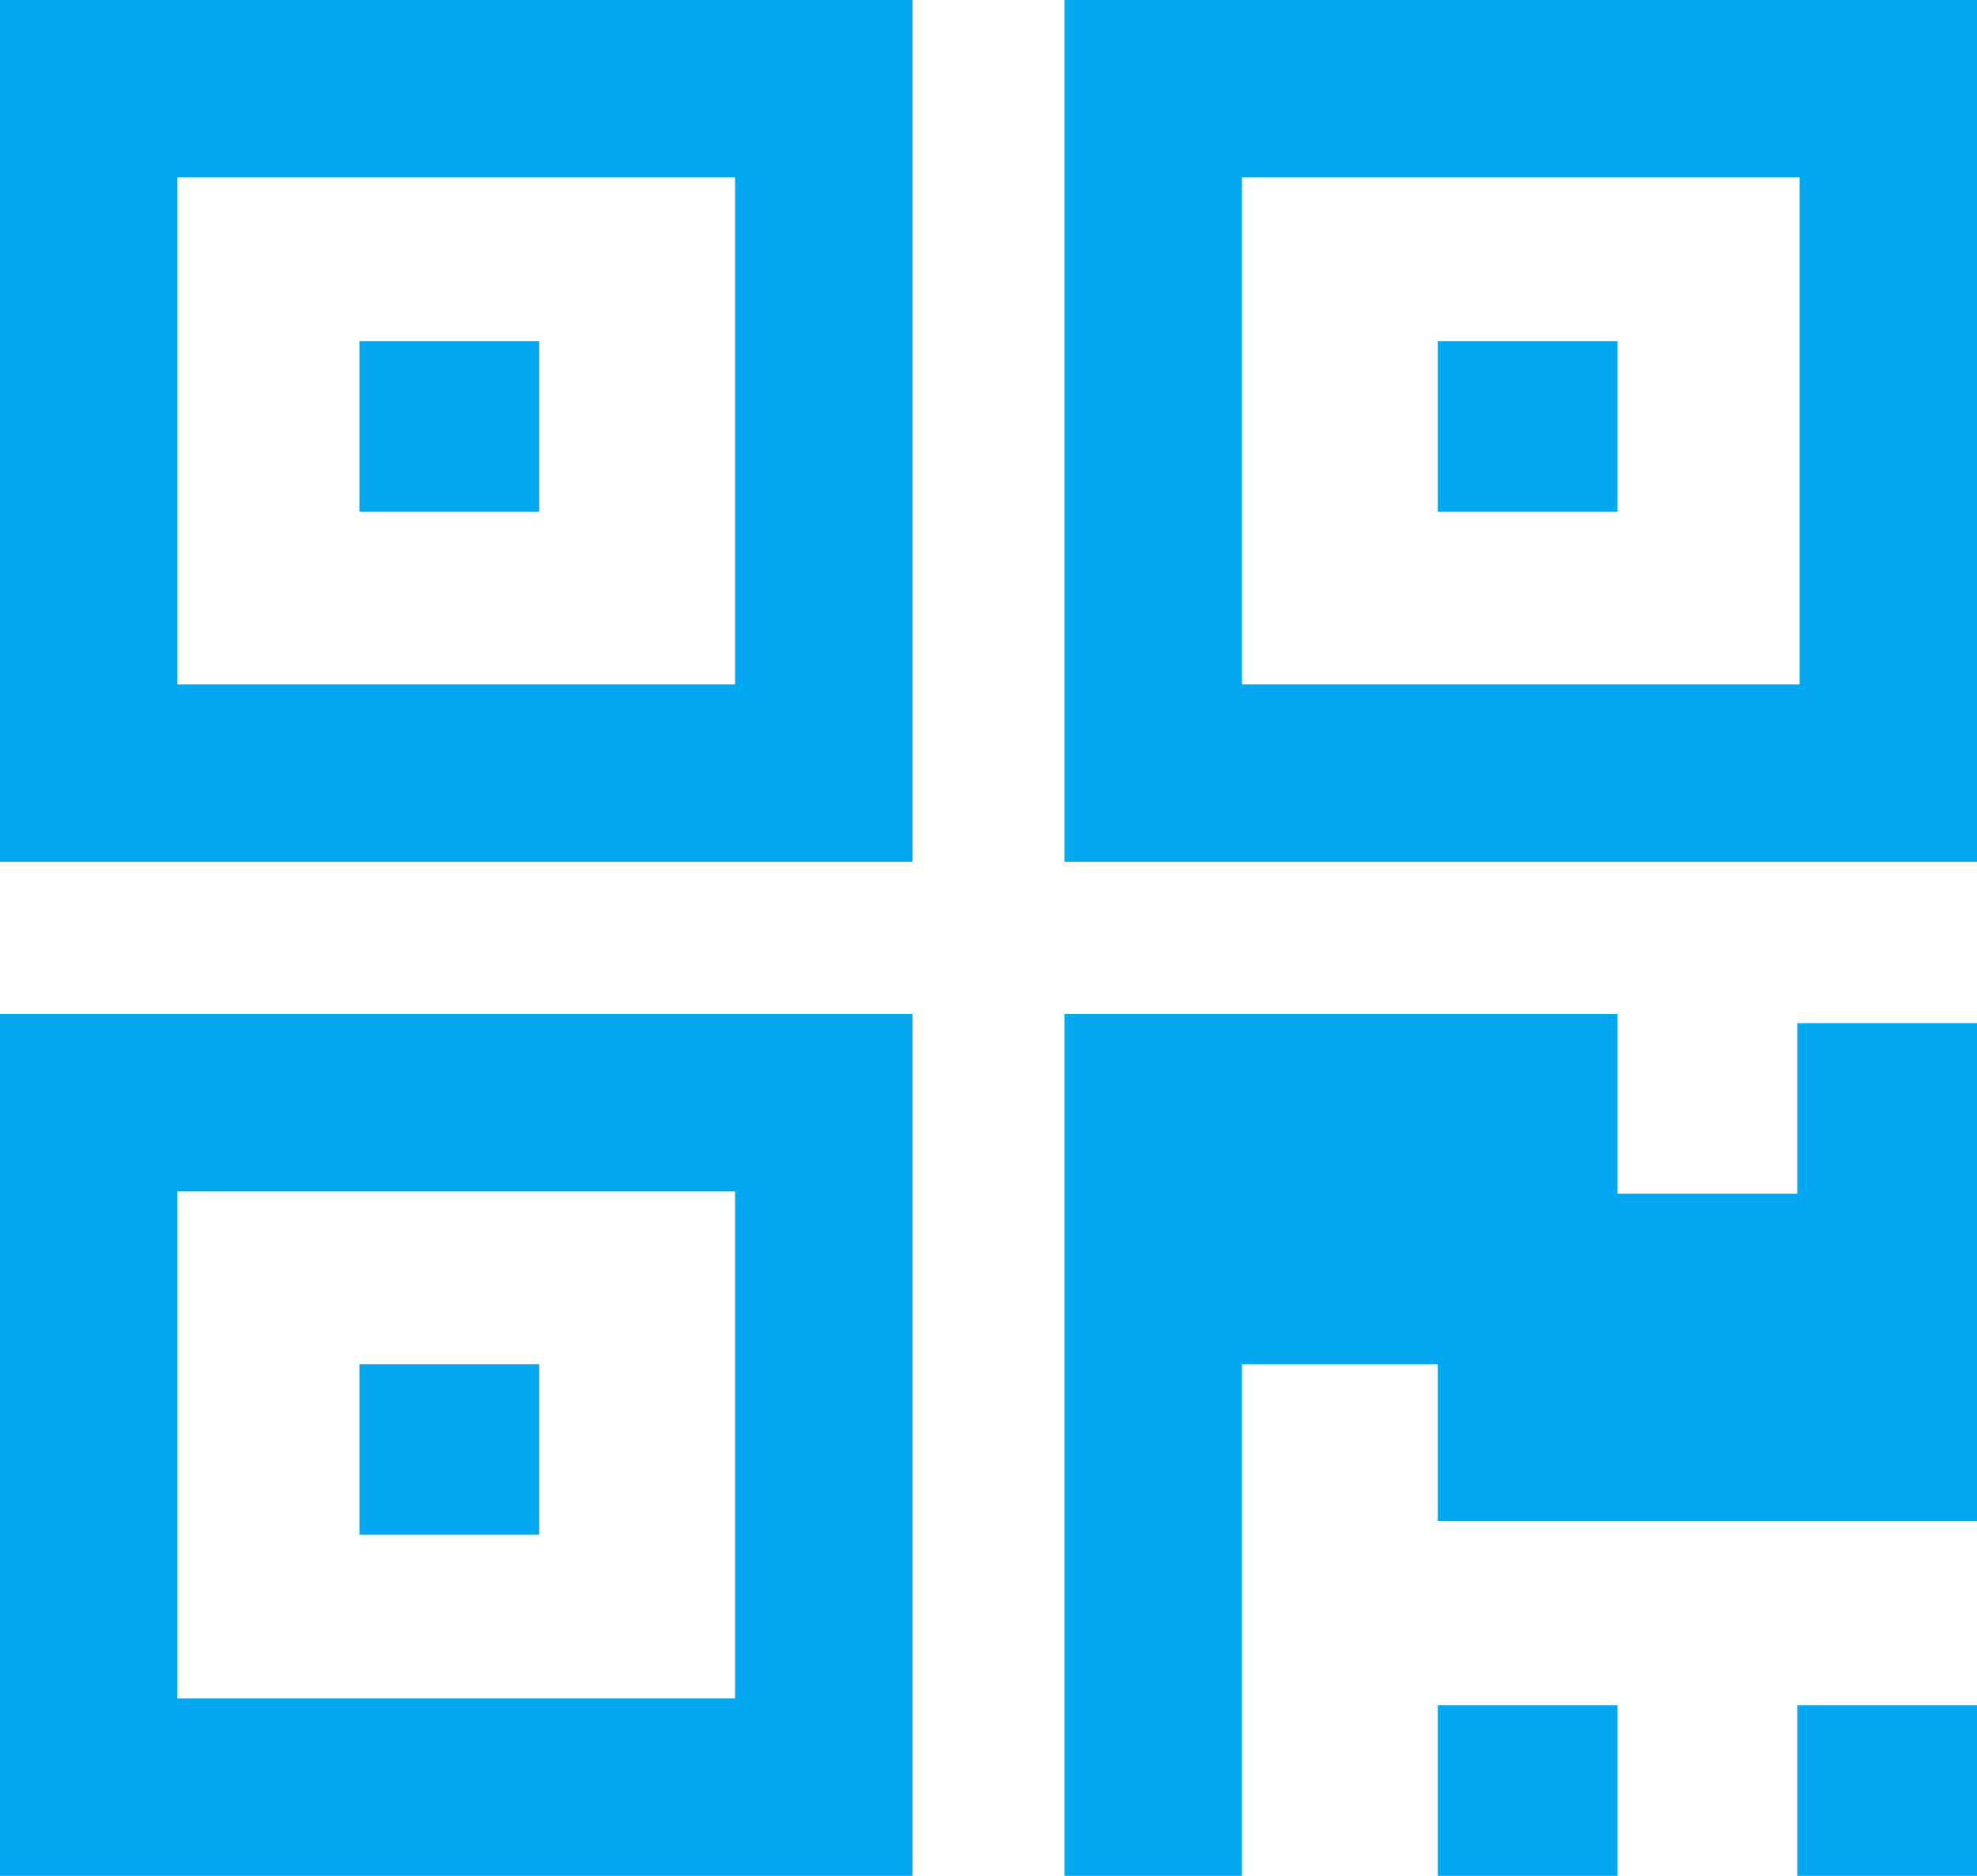
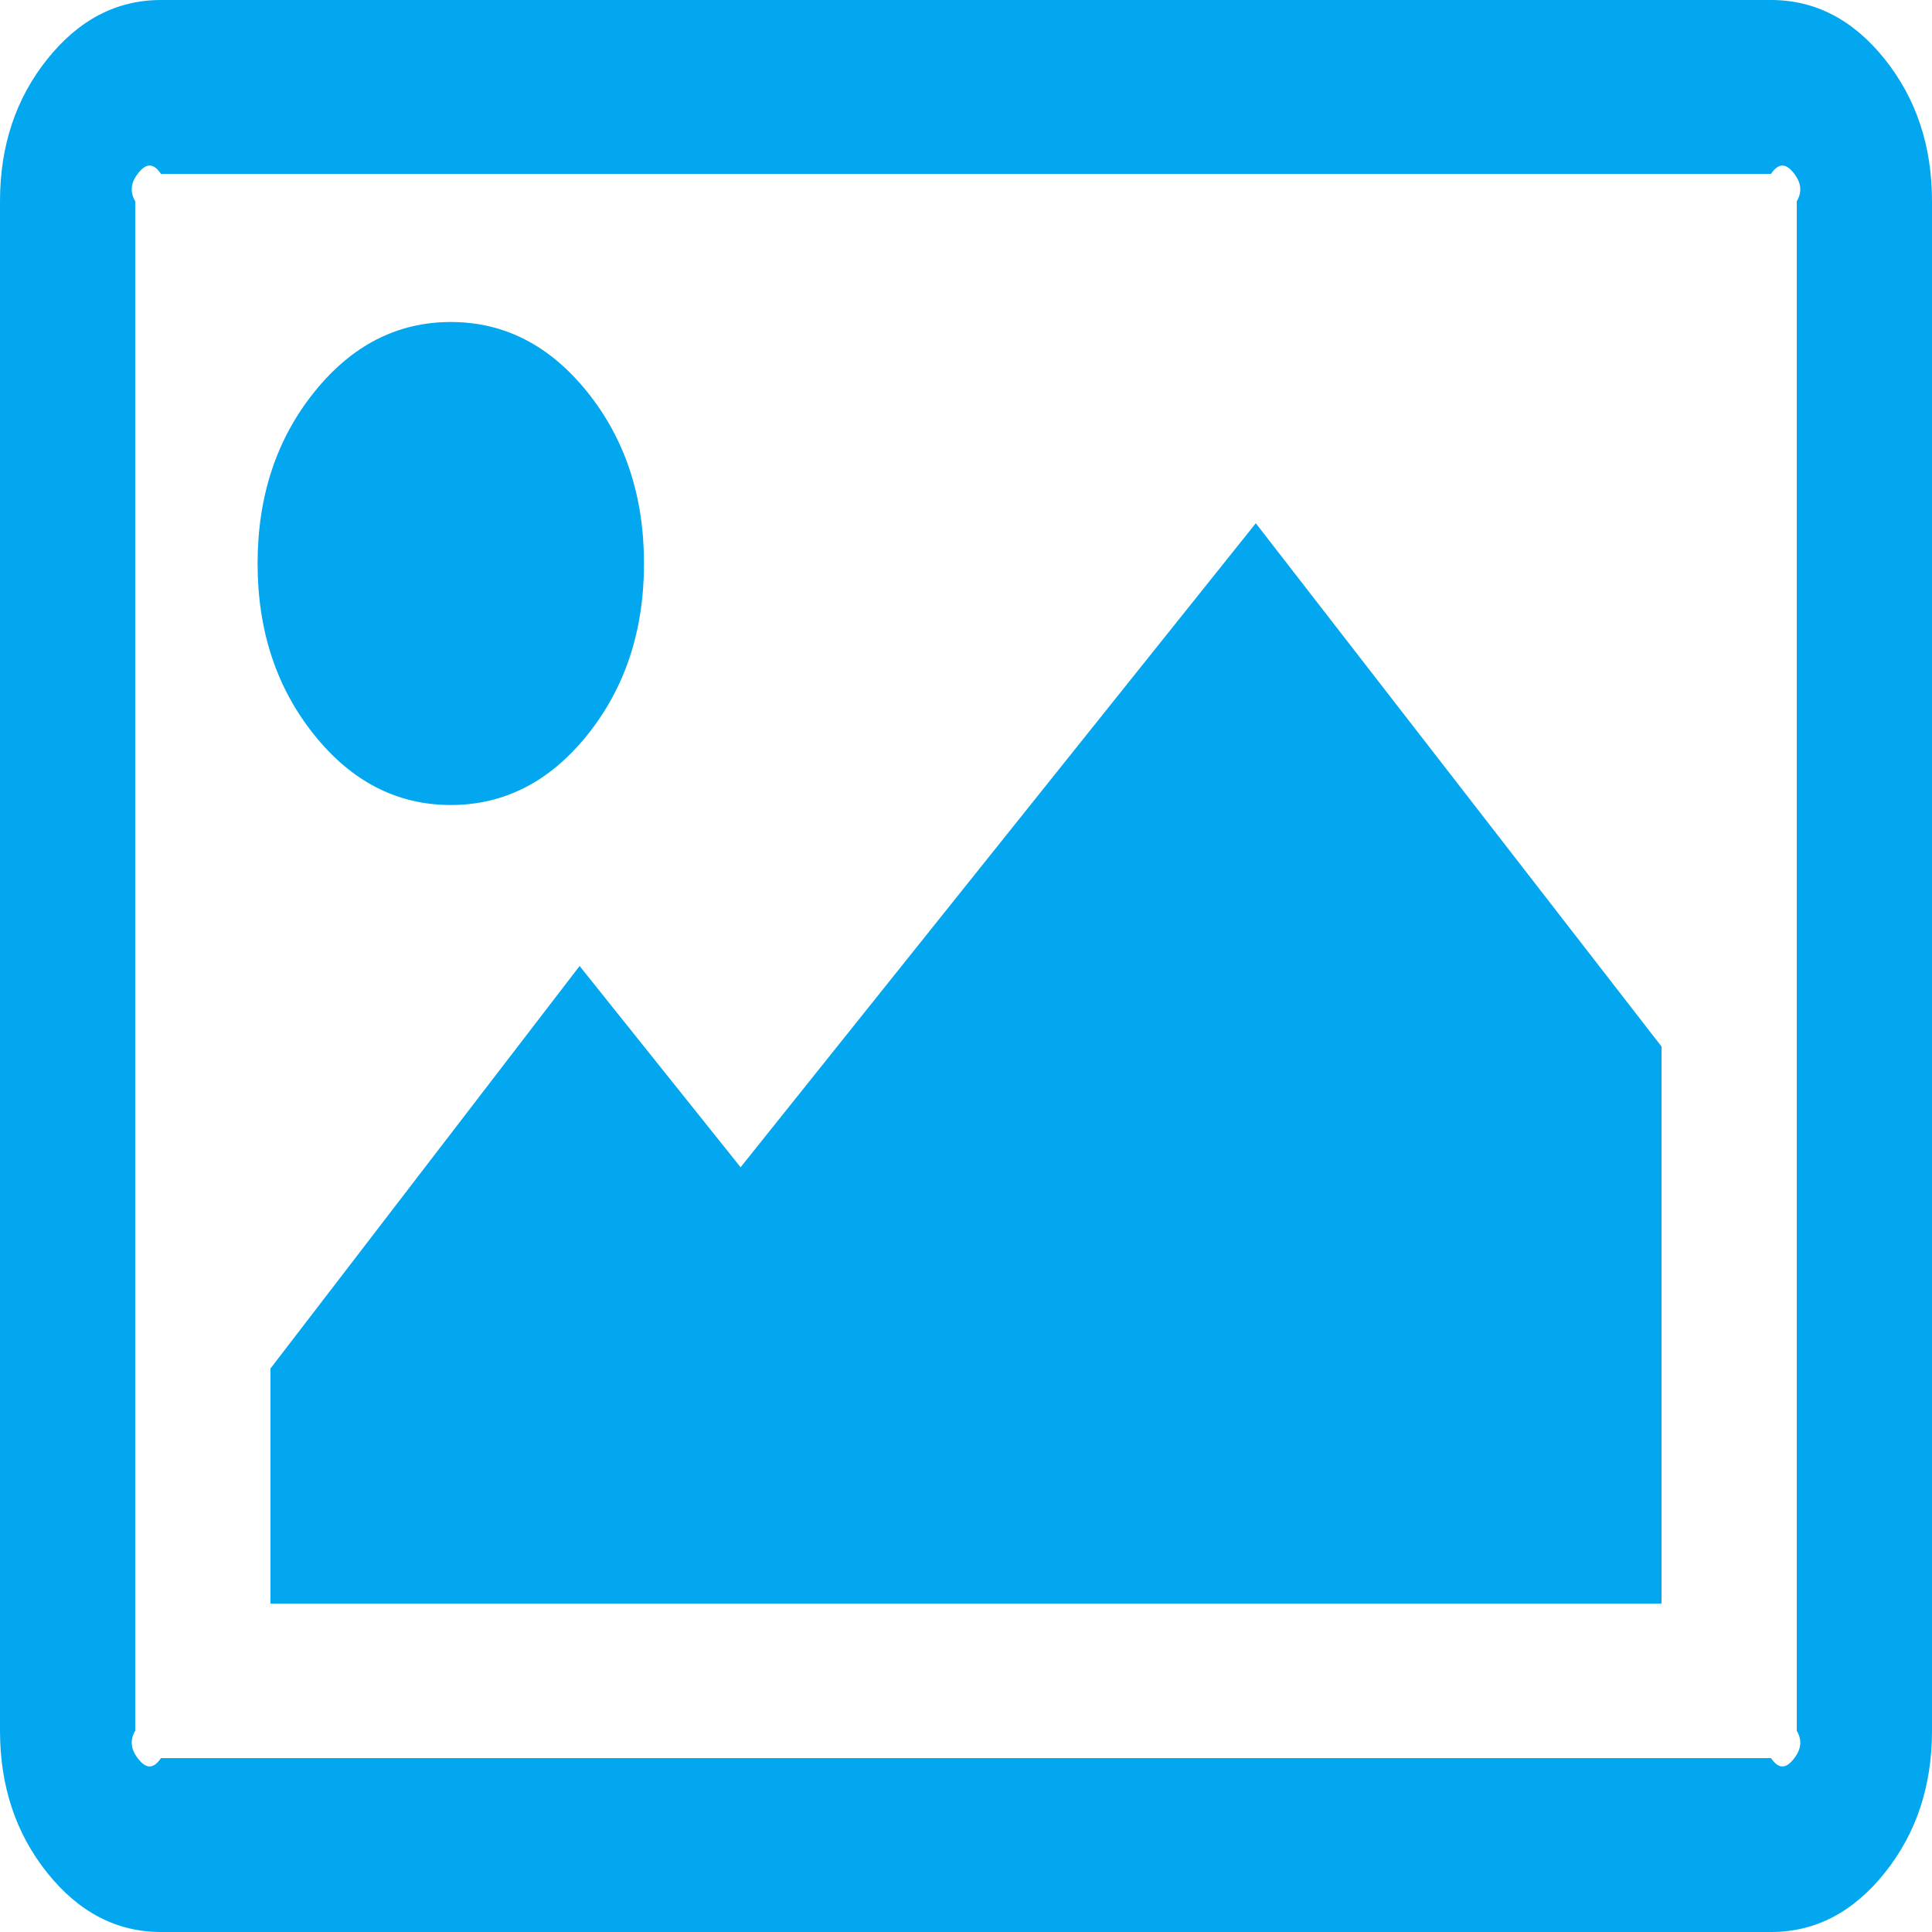
- <svg xmlns="http://www.w3.org/2000/svg" version="1.1" width="78px" height="74px">
-   <g transform="matrix(1 0 0 1 -859 -489 )">
-     <path d="M 14.182 53.818  L 21.273 53.818  L 21.273 60.545  L 14.182 60.545  L 14.182 53.818  Z M 14.182 13.455  L 21.273 13.455  L 21.273 20.182  L 14.182 20.182  L 14.182 13.455  Z M 56.727 13.455  L 63.818 13.455  L 63.818 20.182  L 56.727 20.182  L 56.727 13.455  Z M 7 47  L 7 67  L 29 67  L 29 47  L 7 47  Z M 7 7  L 7 27  L 29 27  L 29 7  L 7 7  Z M 49 7  L 49 27  L 71 27  L 71 7  L 49 7  Z M 0 40  L 36 40  L 36 74  L 0 74  L 0 40  Z M 56.727 67.273  L 63.818 67.273  L 63.818 74  L 56.727 74  L 56.727 67.273  Z M 70.909 67.273  L 78 67.273  L 78 74  L 70.909 74  L 70.909 67.273  Z M 70.909 40.364  L 78 40.364  L 78 60  L 56.727 60  L 56.727 53.818  L 49 53.818  L 49 74  L 42 74  L 42 40  L 63.818 40  L 63.818 47.091  L 70.909 47.091  L 70.909 40.364  Z M 0 0  L 36 0  L 36 34  L 0 34  L 0 0  Z M 42 0  L 78 0  L 78 34  L 42 34  L 42 0  Z " fill-rule="nonzero" fill="#02a7f0" stroke="none" transform="matrix(1 0 0 1 859 489 )" />
+ <svg xmlns="http://www.w3.org/2000/svg" version="1.1" width="100px" height="100px">
+   <g transform="matrix(1 0 0 1 -1688 -407 )">
+     <path d="M 30.417 20.312  C 32.361 22.743  33.333 25.694  33.333 29.167  C 33.333 32.639  32.361 35.59  30.417 38.021  C 28.472 40.451  26.111 41.667  23.333 41.667  C 20.556 41.667  18.194 40.451  16.25 38.021  C 14.306 35.59  13.333 32.639  13.333 29.167  C 13.333 25.694  14.306 22.743  16.25 20.312  C 18.194 17.882  20.556 16.667  23.333 16.667  C 26.111 16.667  28.472 17.882  30.417 20.312  Z M 65 27.083  L 86 54.167  L 86 83  L 14 83  L 14 70.833  L 30 50  L 38.333 60.417  L 65 27.083  Z M 92.839 8.952  C 92.509 8.539  92.118 8.333  91.667 9  L 8.333 9  C 7.882 8.333  7.491 8.539  7.161 8.952  C 6.832 9.364  6.667 9.852  7 10.417  L 7 89.583  C 6.667 90.148  6.832 90.636  7.161 91.048  C 7.491 91.461  7.882 91.667  8.333 91  L 91.667 91  C 92.118 91.667  92.509 91.461  92.839 91.048  C 93.168 90.636  93.333 90.148  93 89.583  L 93 10.417  C 93.333 9.852  93.168 9.364  92.839 8.952  Z M 97.552 3.06  C 99.184 5.1  100 7.552  100 10.417  L 100 89.583  C 100 92.448  99.184 94.9  97.552 96.94  C 95.92 98.98  93.958 100  91.667 100  L 8.333 100  C 6.042 100  4.08 98.98  2.448 96.94  C 0.816 94.9  0 92.448  0 89.583  L 0 10.417  C 0 7.552  0.816 5.1  2.448 3.06  C 4.08 1.02  6.042 0  8.333 0  L 91.667 0  C 93.958 0  95.92 1.02  97.552 3.06  Z " fill-rule="nonzero" fill="#02a7f0" stroke="none" transform="matrix(1 0 0 1 1688 407 )" />
  </g>
</svg>
